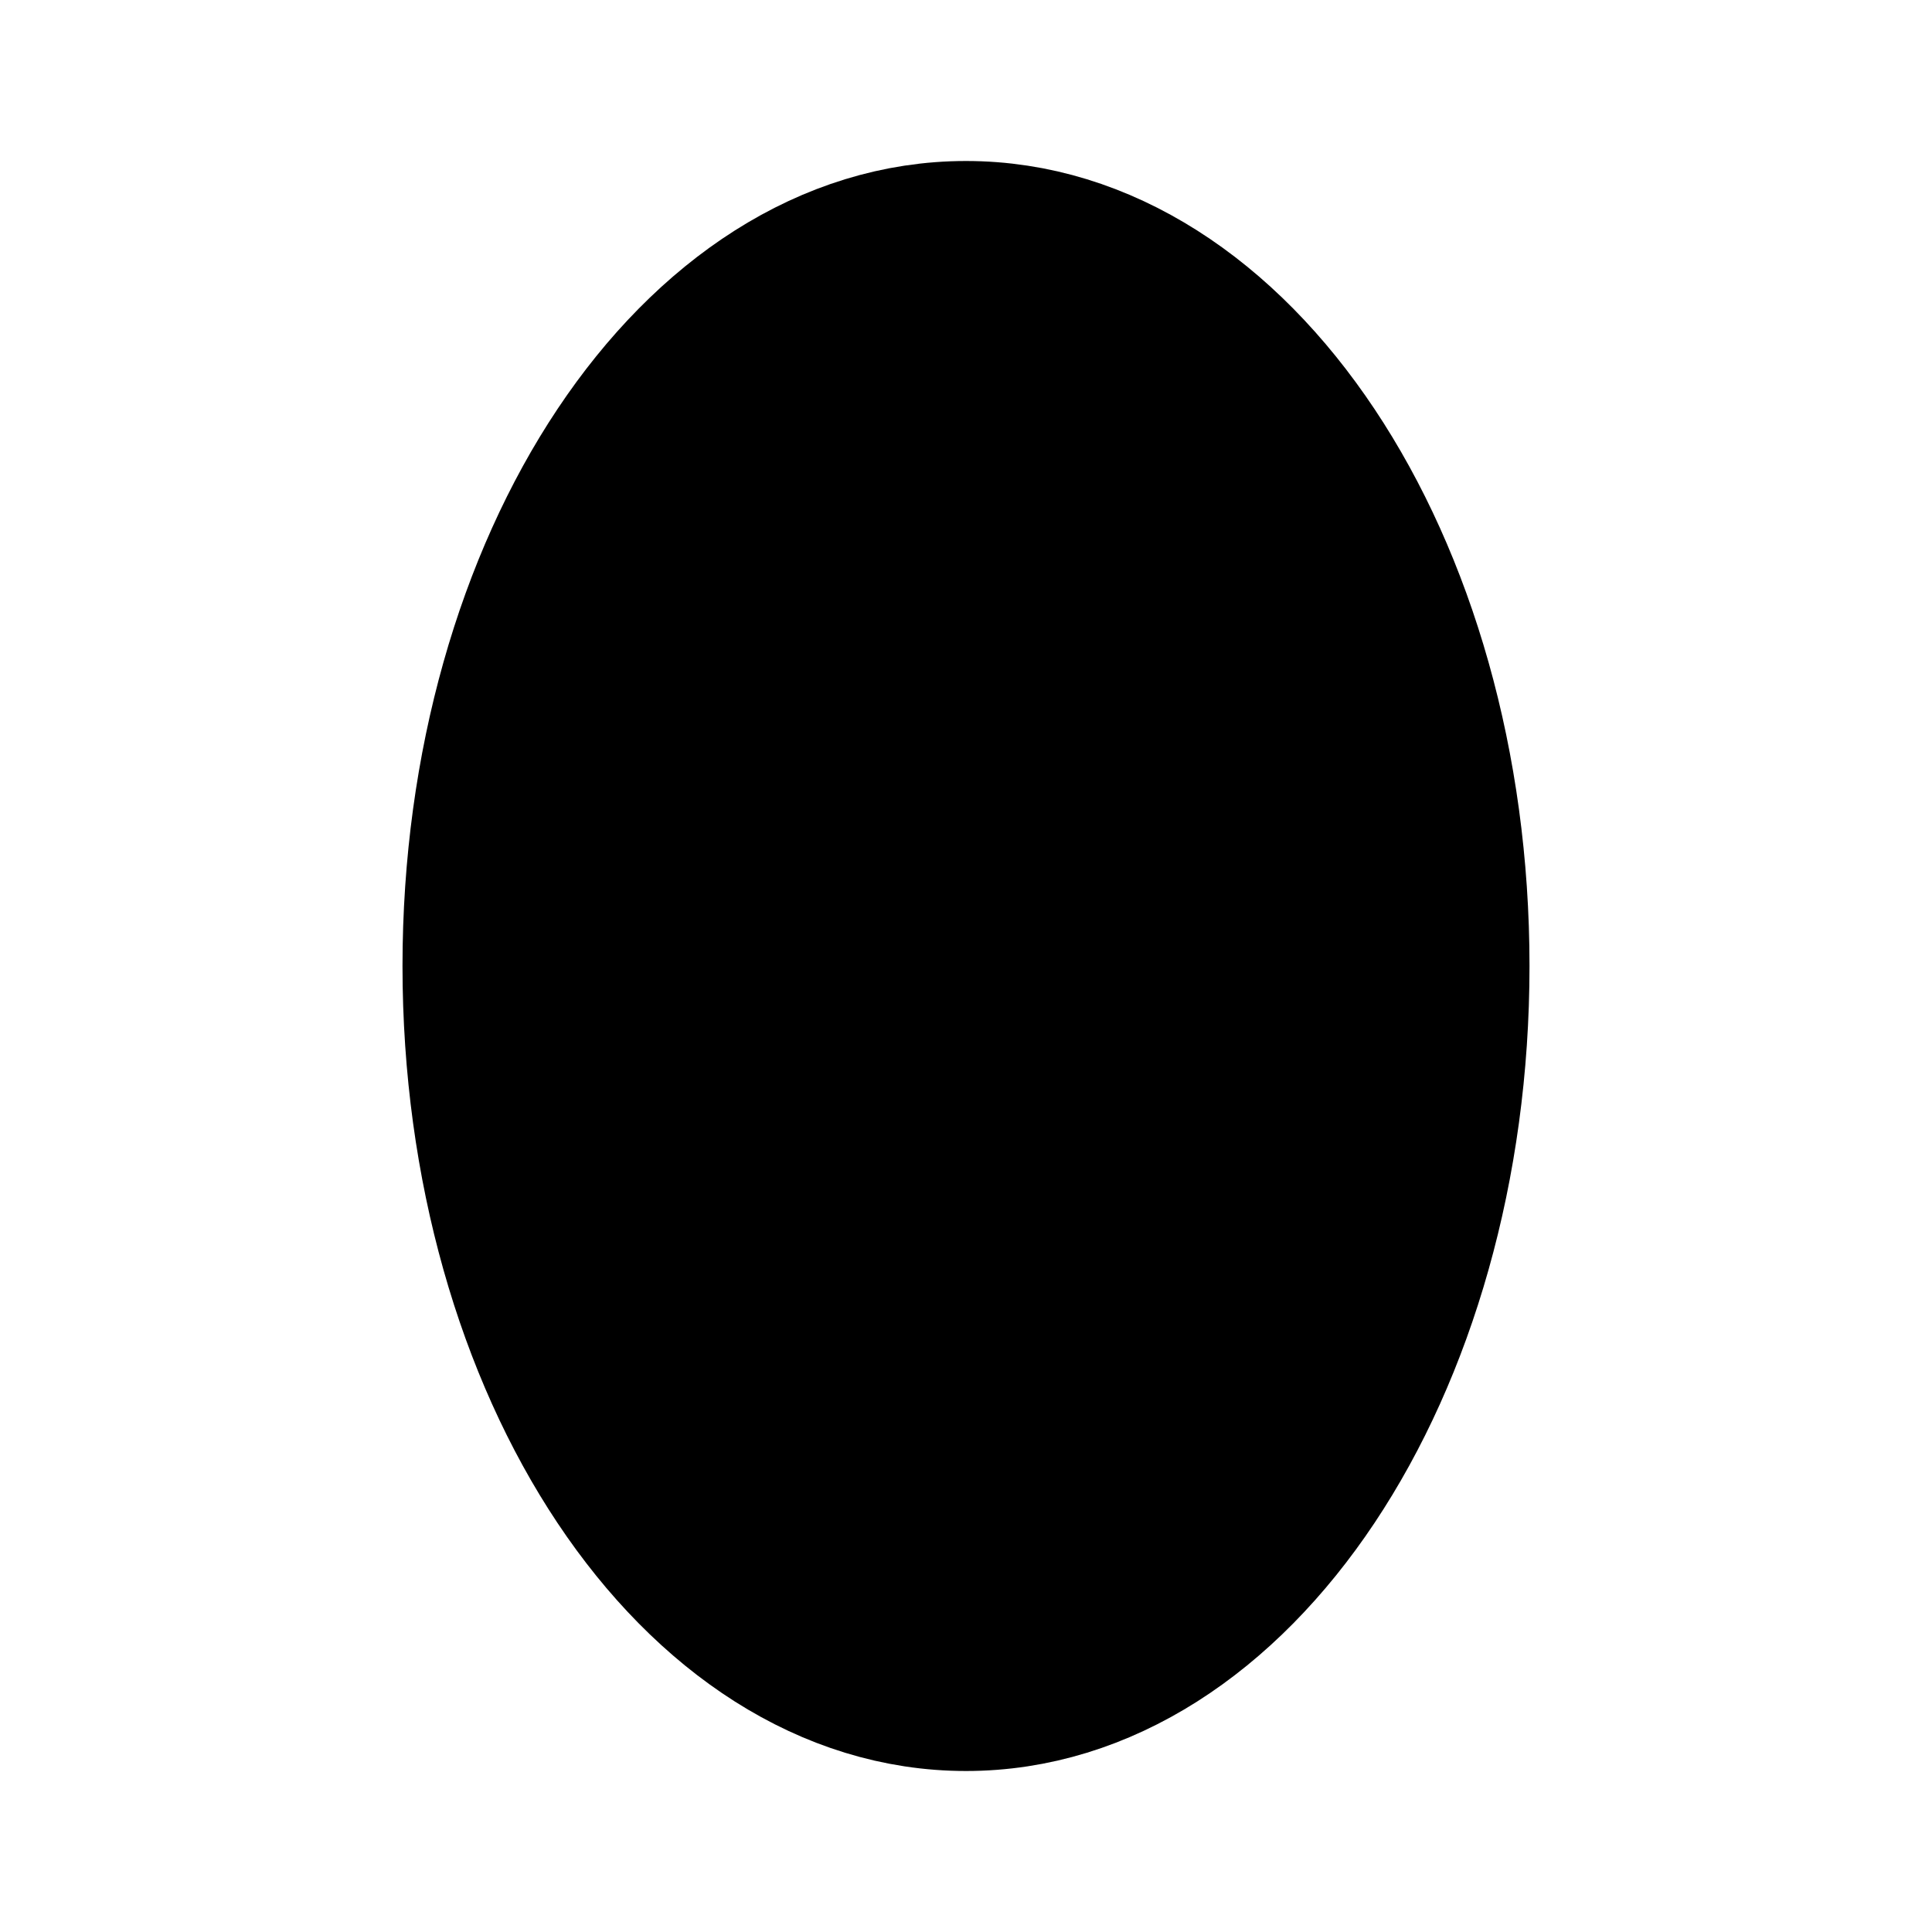
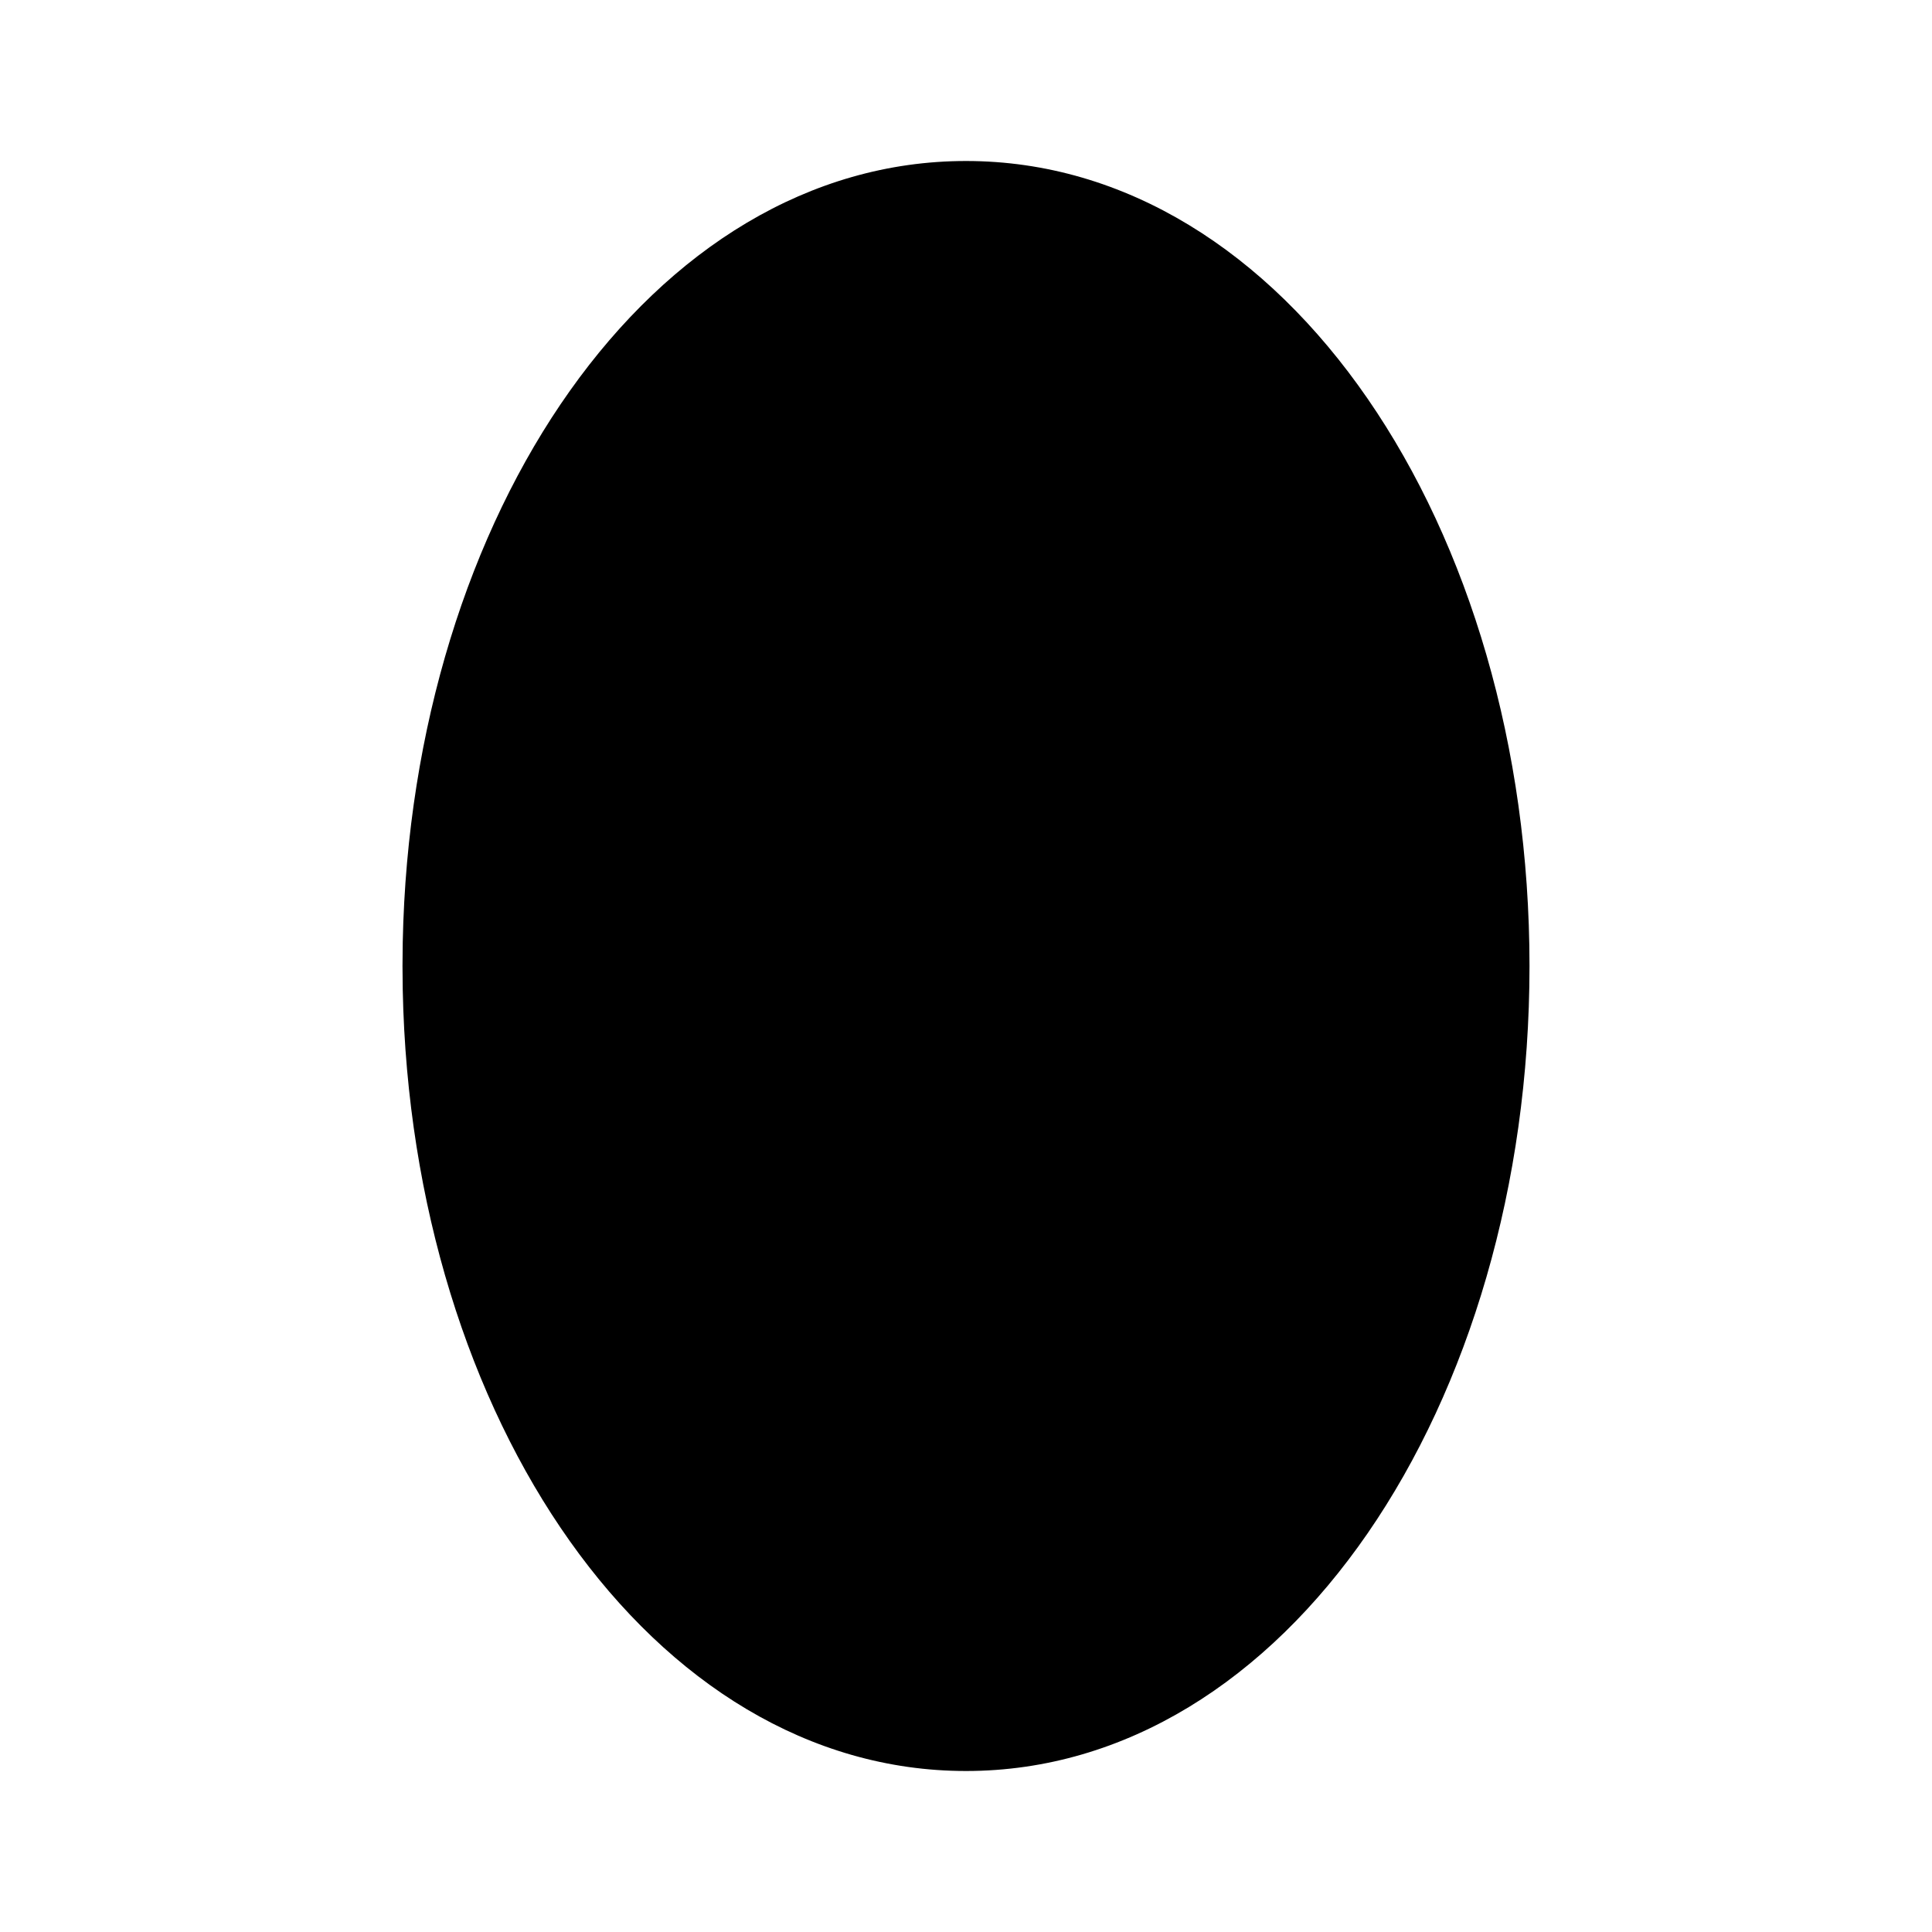
<svg xmlns="http://www.w3.org/2000/svg" class="icon icon-tabler icon-tabler-oval-filled" width="24" height="24" viewBox="0 0 24 24" stroke-width="2" stroke="currentColor" fill="none" stroke-linecap="round" stroke-linejoin="round">
  <path stroke="none" d="M0 0h24v24H0z" fill="none" />
-   <path d="M12 12m-6 0a6 9 0 1 0 12 0a6 9 0 1 0 -12 0" fill="currentColor" />
+   <path d="M12 2c3.972 0 7 4.542 7 10s-3.028 10 -7 10c-3.9 0 -6.89 -4.379 -6.997 -9.703l-.003 -.297l.003 -.297c.107 -5.323 3.097 -9.703 6.997 -9.703z" stroke-width="0" fill="currentColor" />
</svg>
